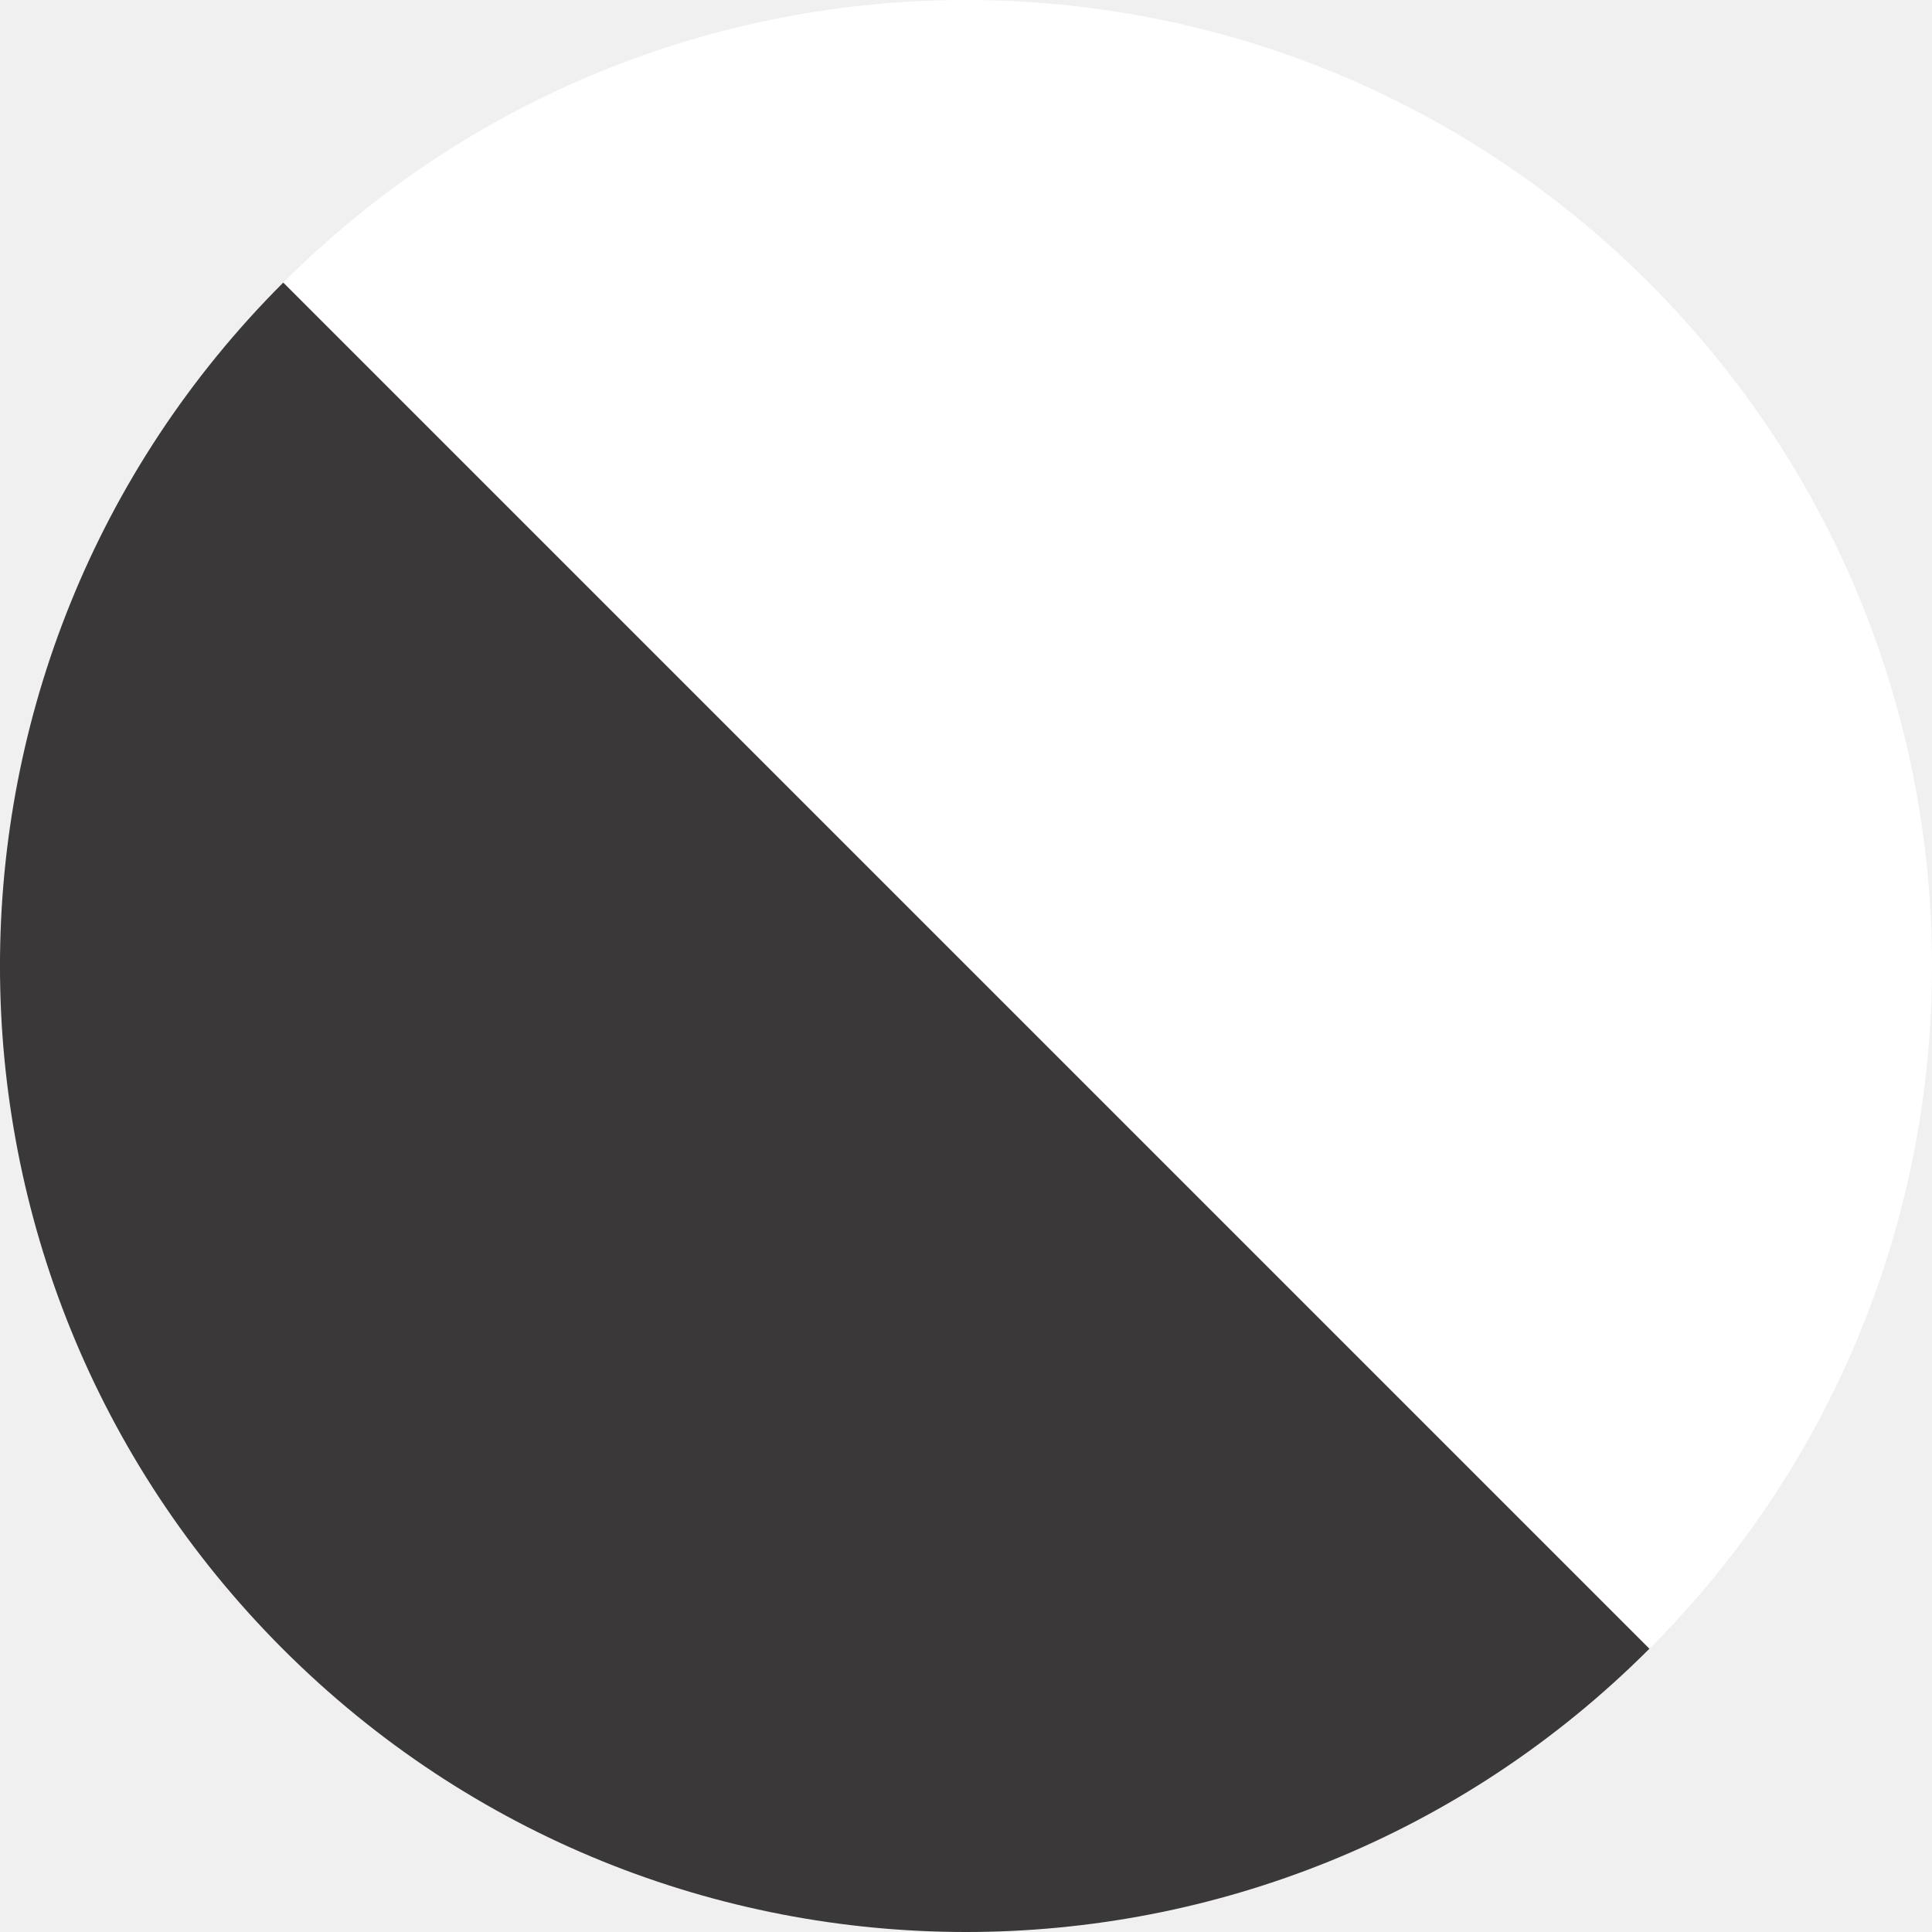
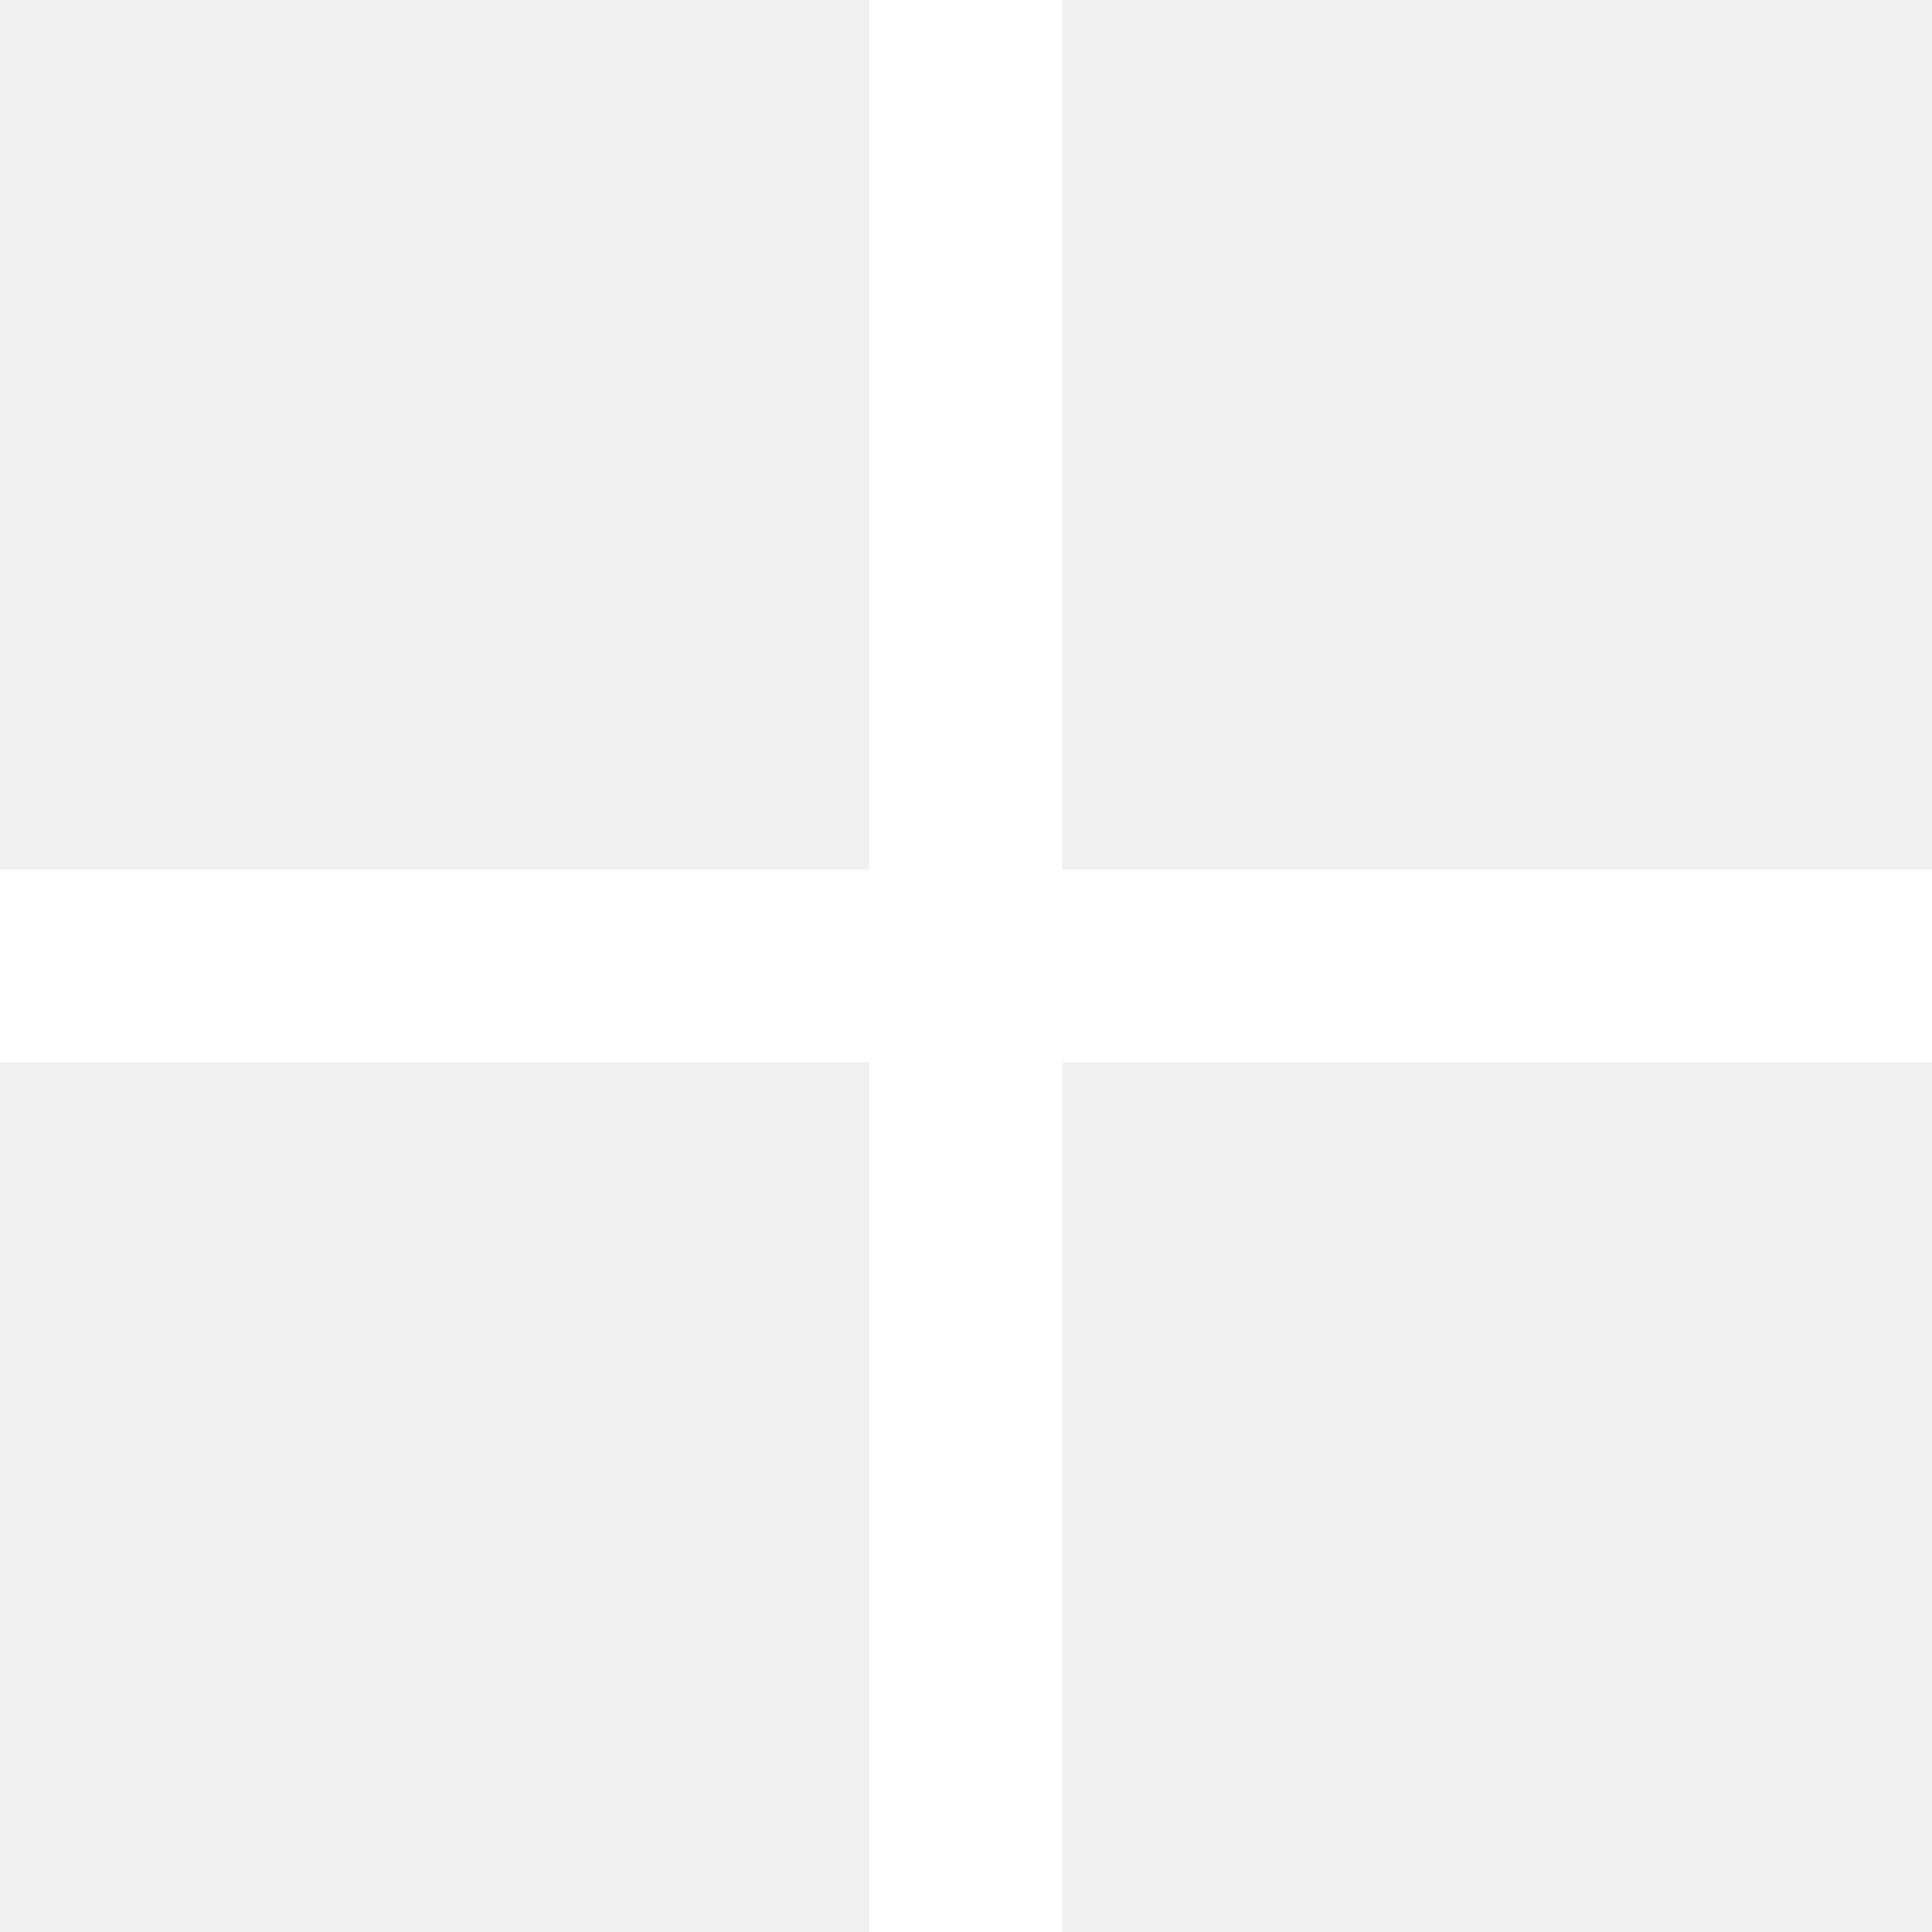
- <svg xmlns="http://www.w3.org/2000/svg" viewBox="0 0 1436.83 1436.83">
+ <svg xmlns="http://www.w3.org/2000/svg" id="Layer_1" data-name="Layer 1" viewBox="0 0 50.14 50.14">
  <defs>
-     <style>.cls-1{fill:#fff;}.cls-2{fill:#3a3838;}.cls-3{fill:none;}</style>
+     <style>.cls-1{fill:#fff;stroke:#fff;stroke-miterlimit:10;stroke-width:5px;}</style>
  </defs>
-   <g id="Layer_2" data-name="Layer 2">
-     <path class="cls-1" d="M1007.76-8.25c280.47,280.48,280.55,735.17.25,1015.75L-8-8.5C272.59-288.8,727.28-288.72,1007.76-8.25Z" transform="translate(218.66 218.66)" />
-   </g>
-   <g id="Layer_1" data-name="Layer 1">
-     <path class="cls-2" d="M-8-8.5l1016,1016-.25.25c-280.57,280.56-735.43,280.56-1016,0s-280.56-735.43,0-1016Z" transform="translate(218.66 218.66)" />
-     <line class="cls-3" x1="718.66" y1="1206.66" x2="718.66" y2="1206.16" />
-   </g>
+   <polyline class="cls-1" points="25.07 0 25.07 50.14 25.07 25.07" />
+   <line class="cls-1" x1="50.14" y1="25.07" y2="25.07" />
</svg>
